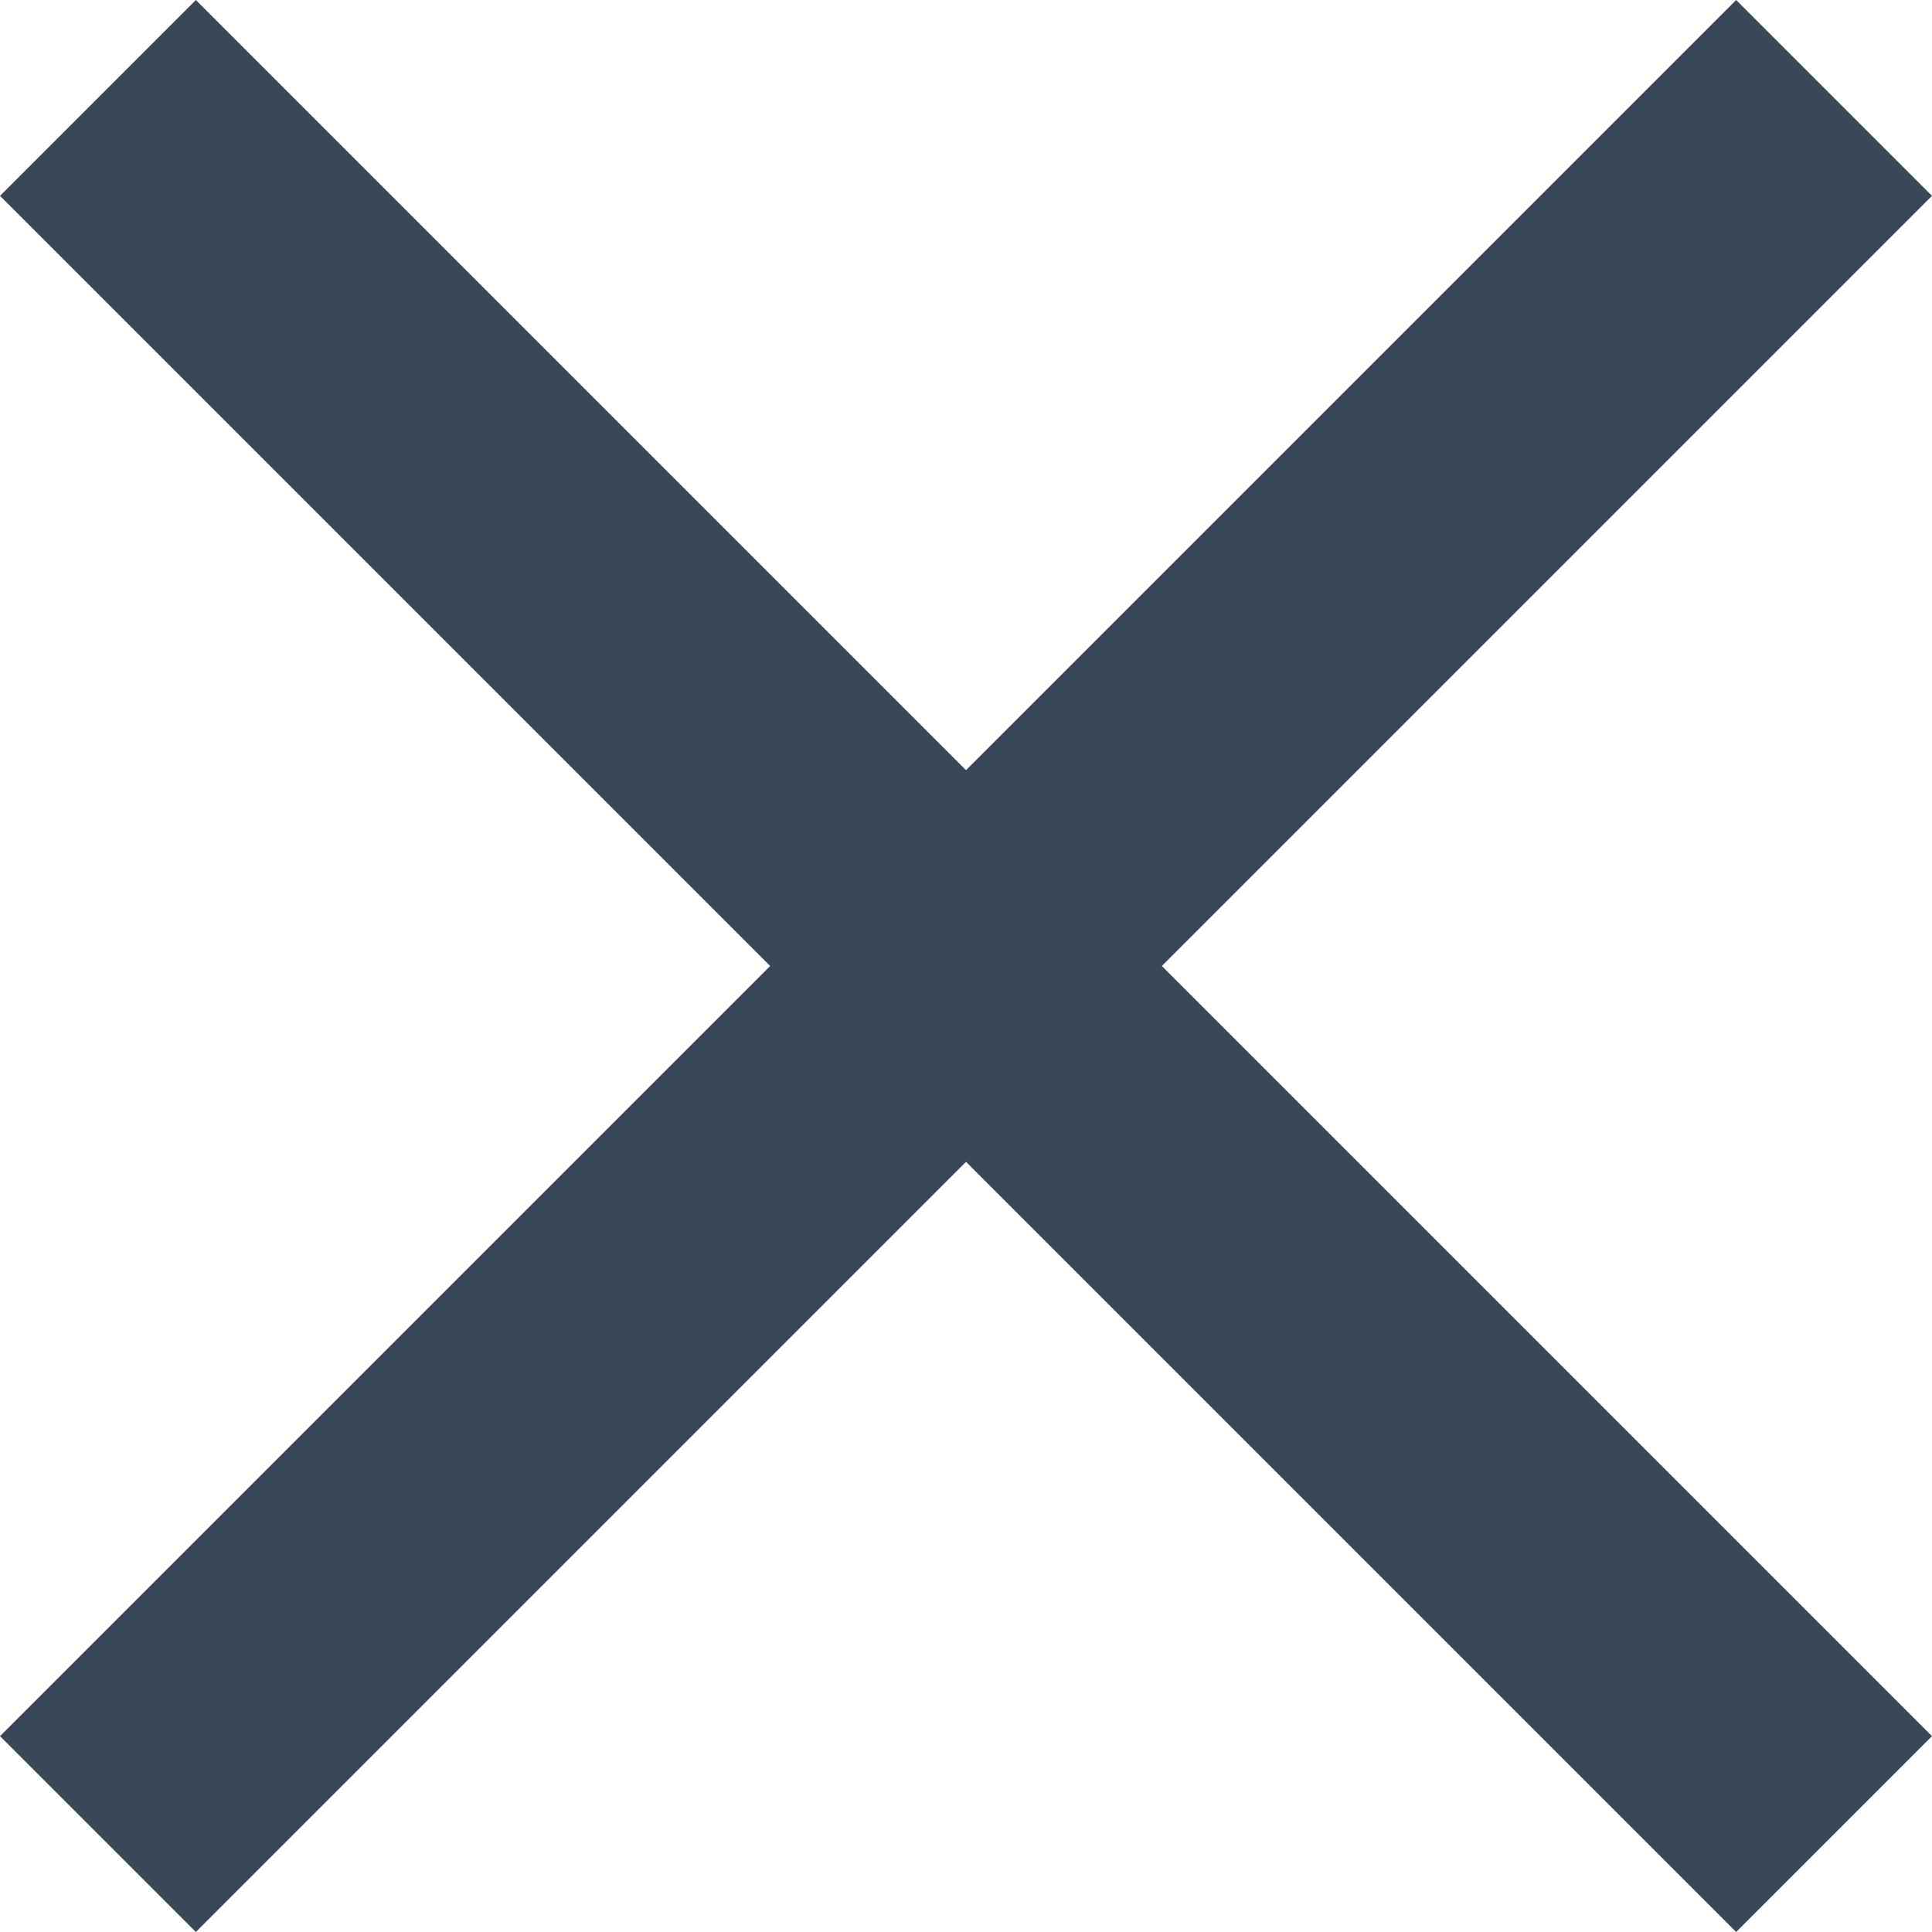
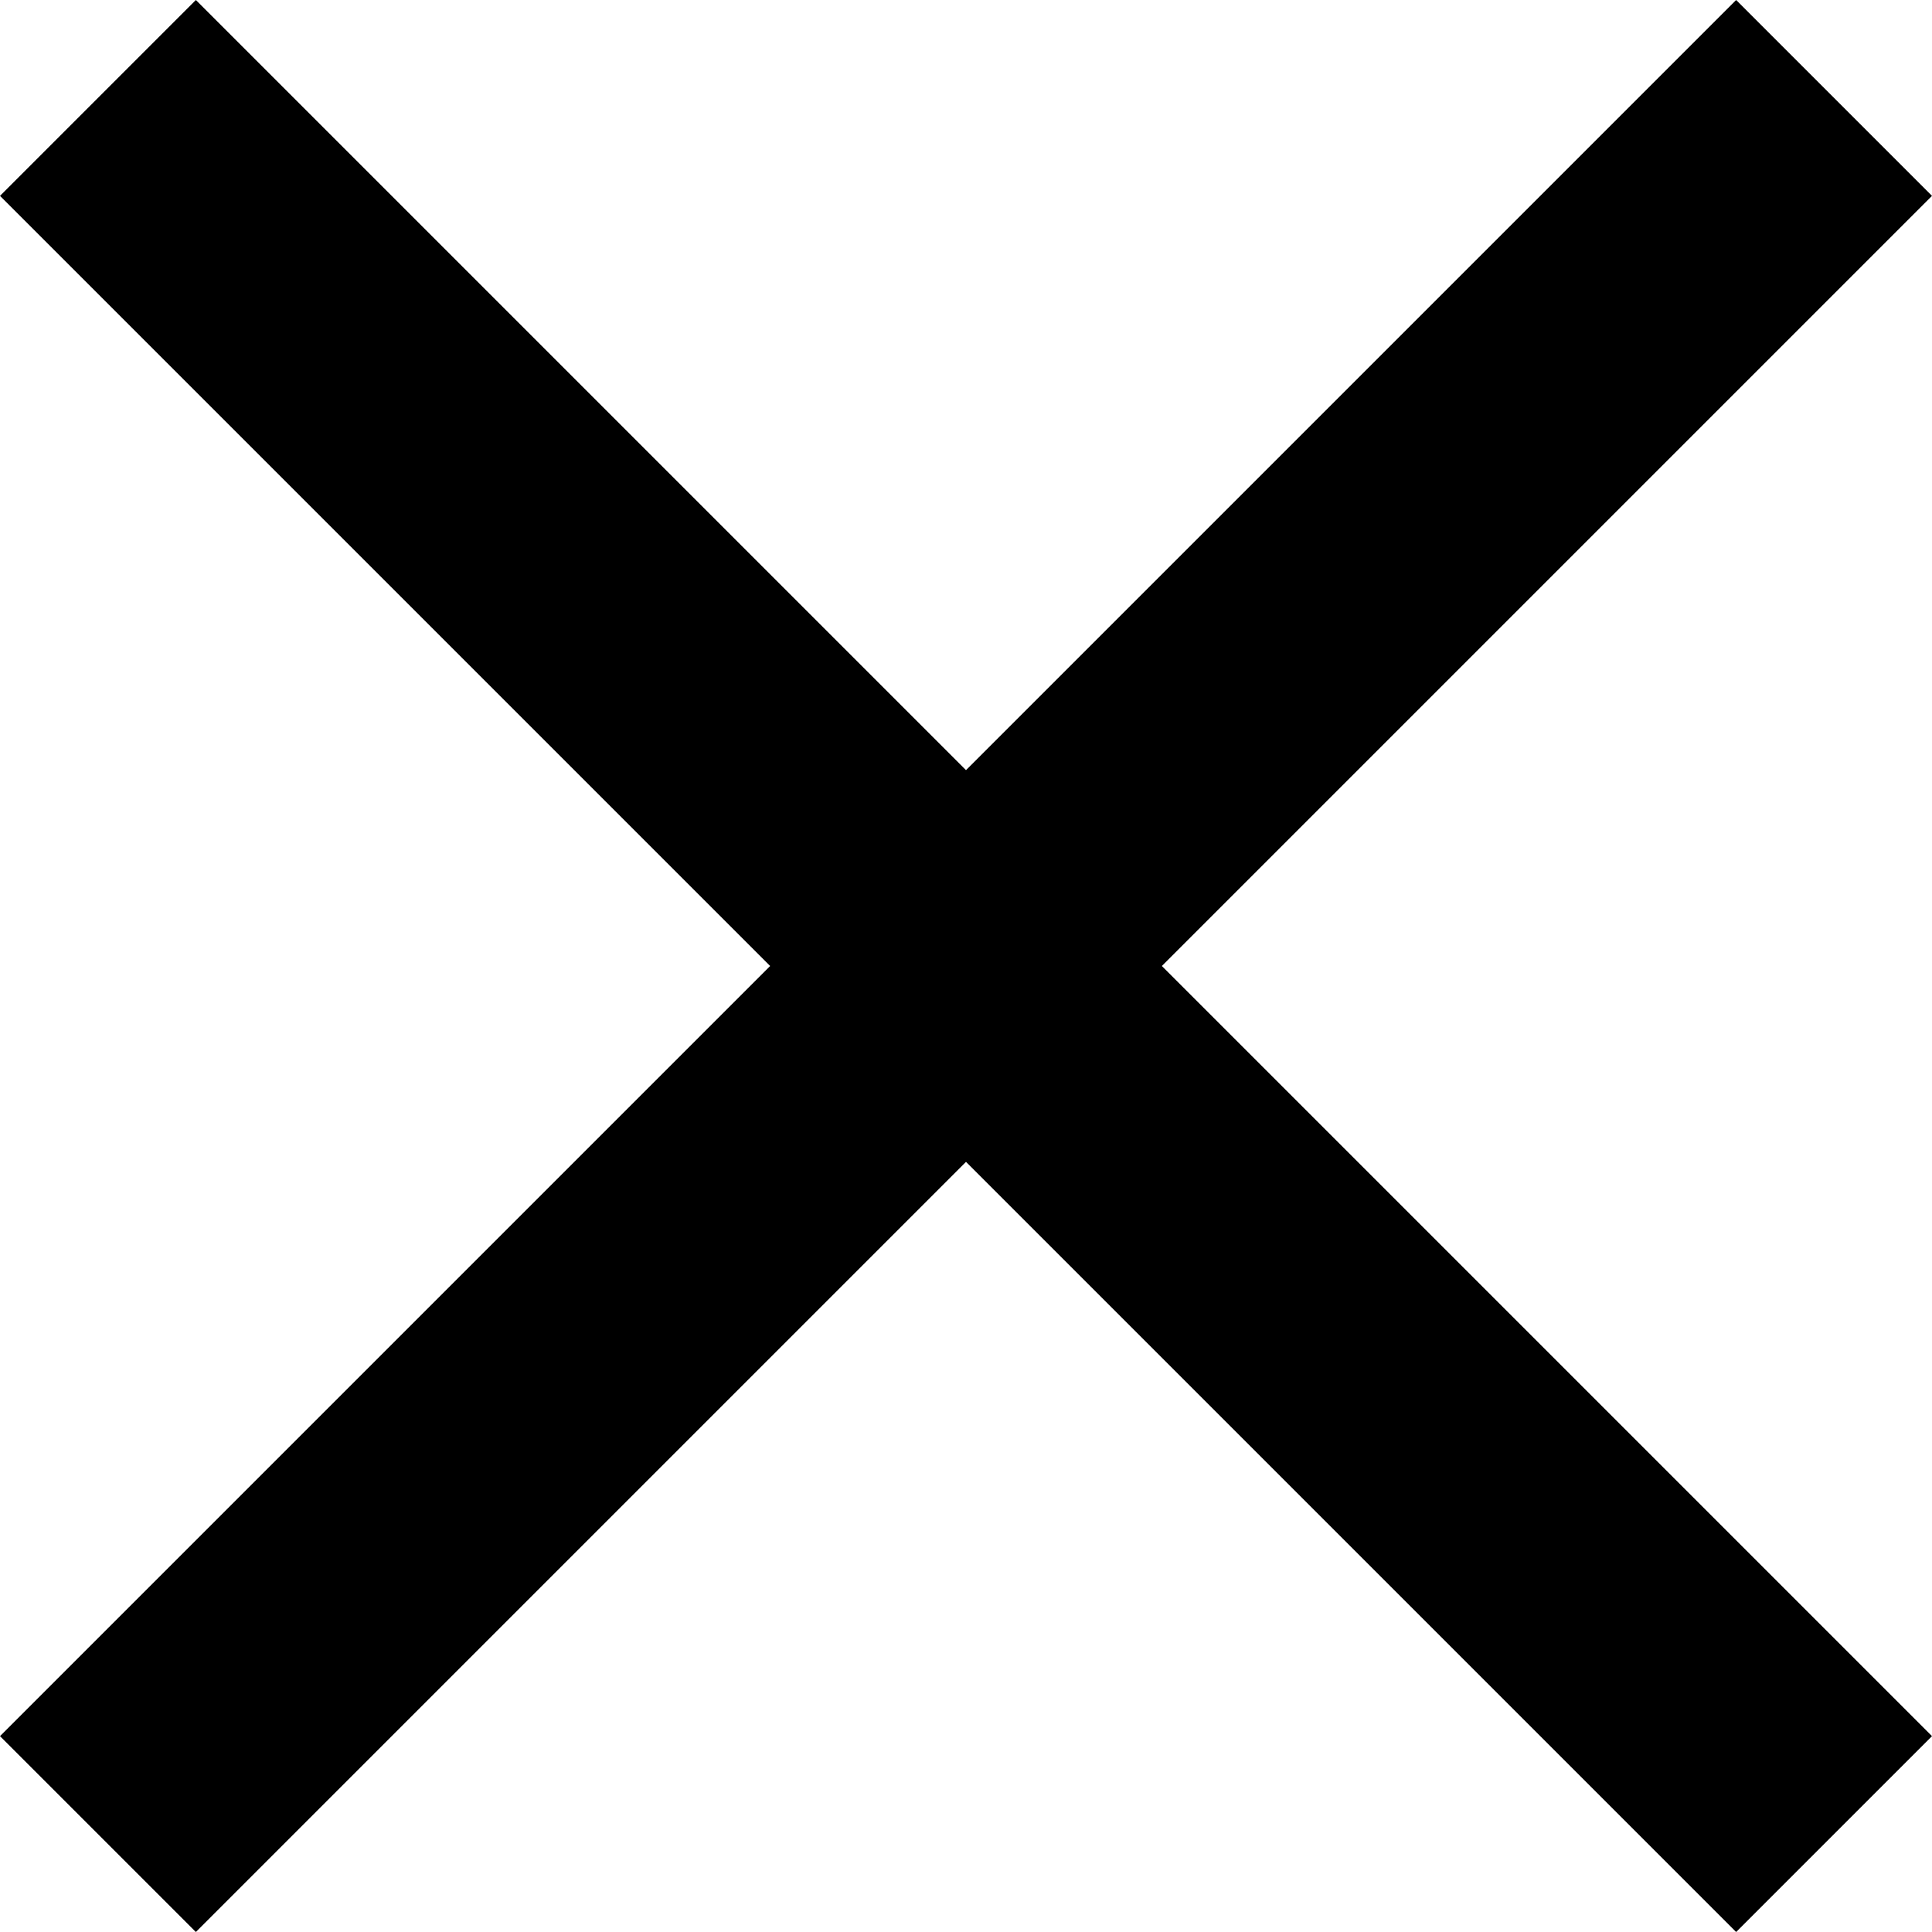
- <svg xmlns="http://www.w3.org/2000/svg" width="16px" height="16px" viewBox="0 0 16 16" version="1.1">
-   <g id="E-book" stroke="none" stroke-width="1" fill="none" fill-rule="evenodd">
-     <g id="E-book---Menu-open" transform="translate(-496, -48)" fill="#394858" fill-rule="nonzero">
-       <g id="Menu">
-         <polygon id="" points="510.378 64 512 62.378 505.622 56 512 49.622 510.378 48 504 54.378 497.622 48 496 49.622 502.378 56 496 62.378 497.622 64 504 57.622" />
-       </g>
-     </g>
-   </g>
+ <svg xmlns="http://www.w3.org/2000/svg" width="16" height="16">
+   <path class="icon__close" d="M14.378 16L16 14.378 9.622 8 16 1.622 14.378 0 8 6.378 1.622 0 0 1.622 6.378 8 0 14.378 1.622 16 8 9.622z" fill-rule="nonzero" />
</svg>
